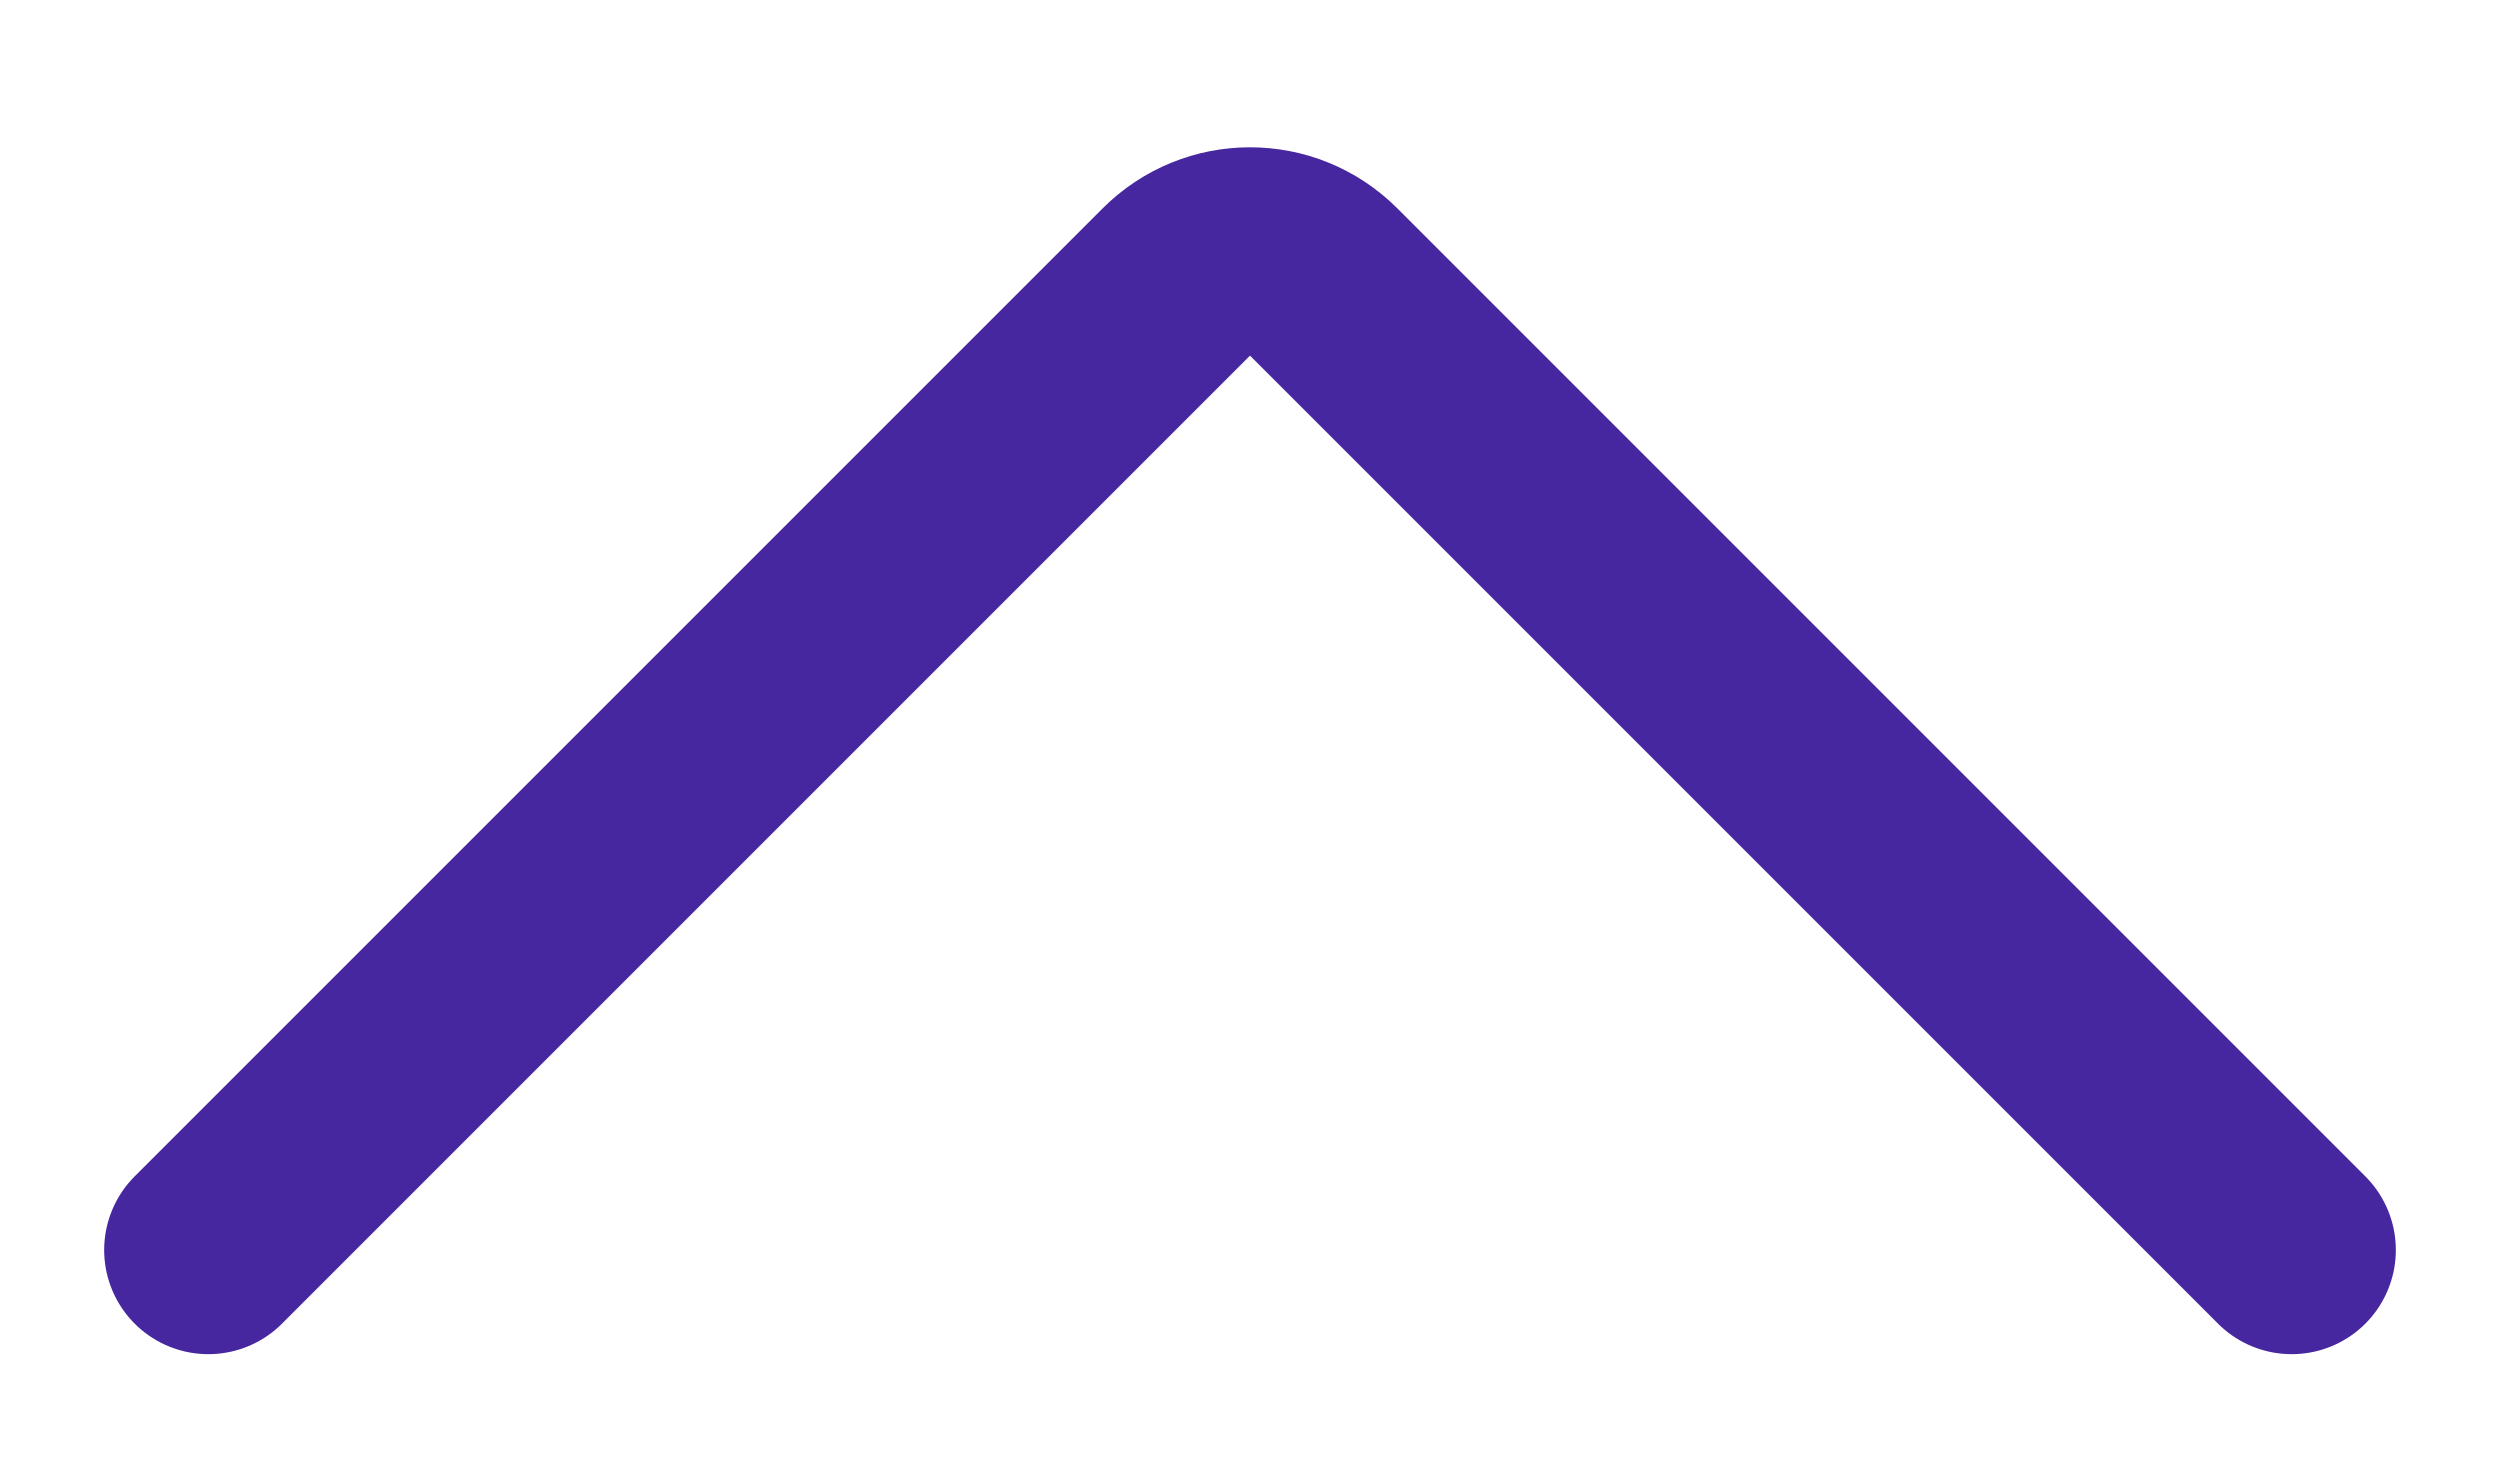
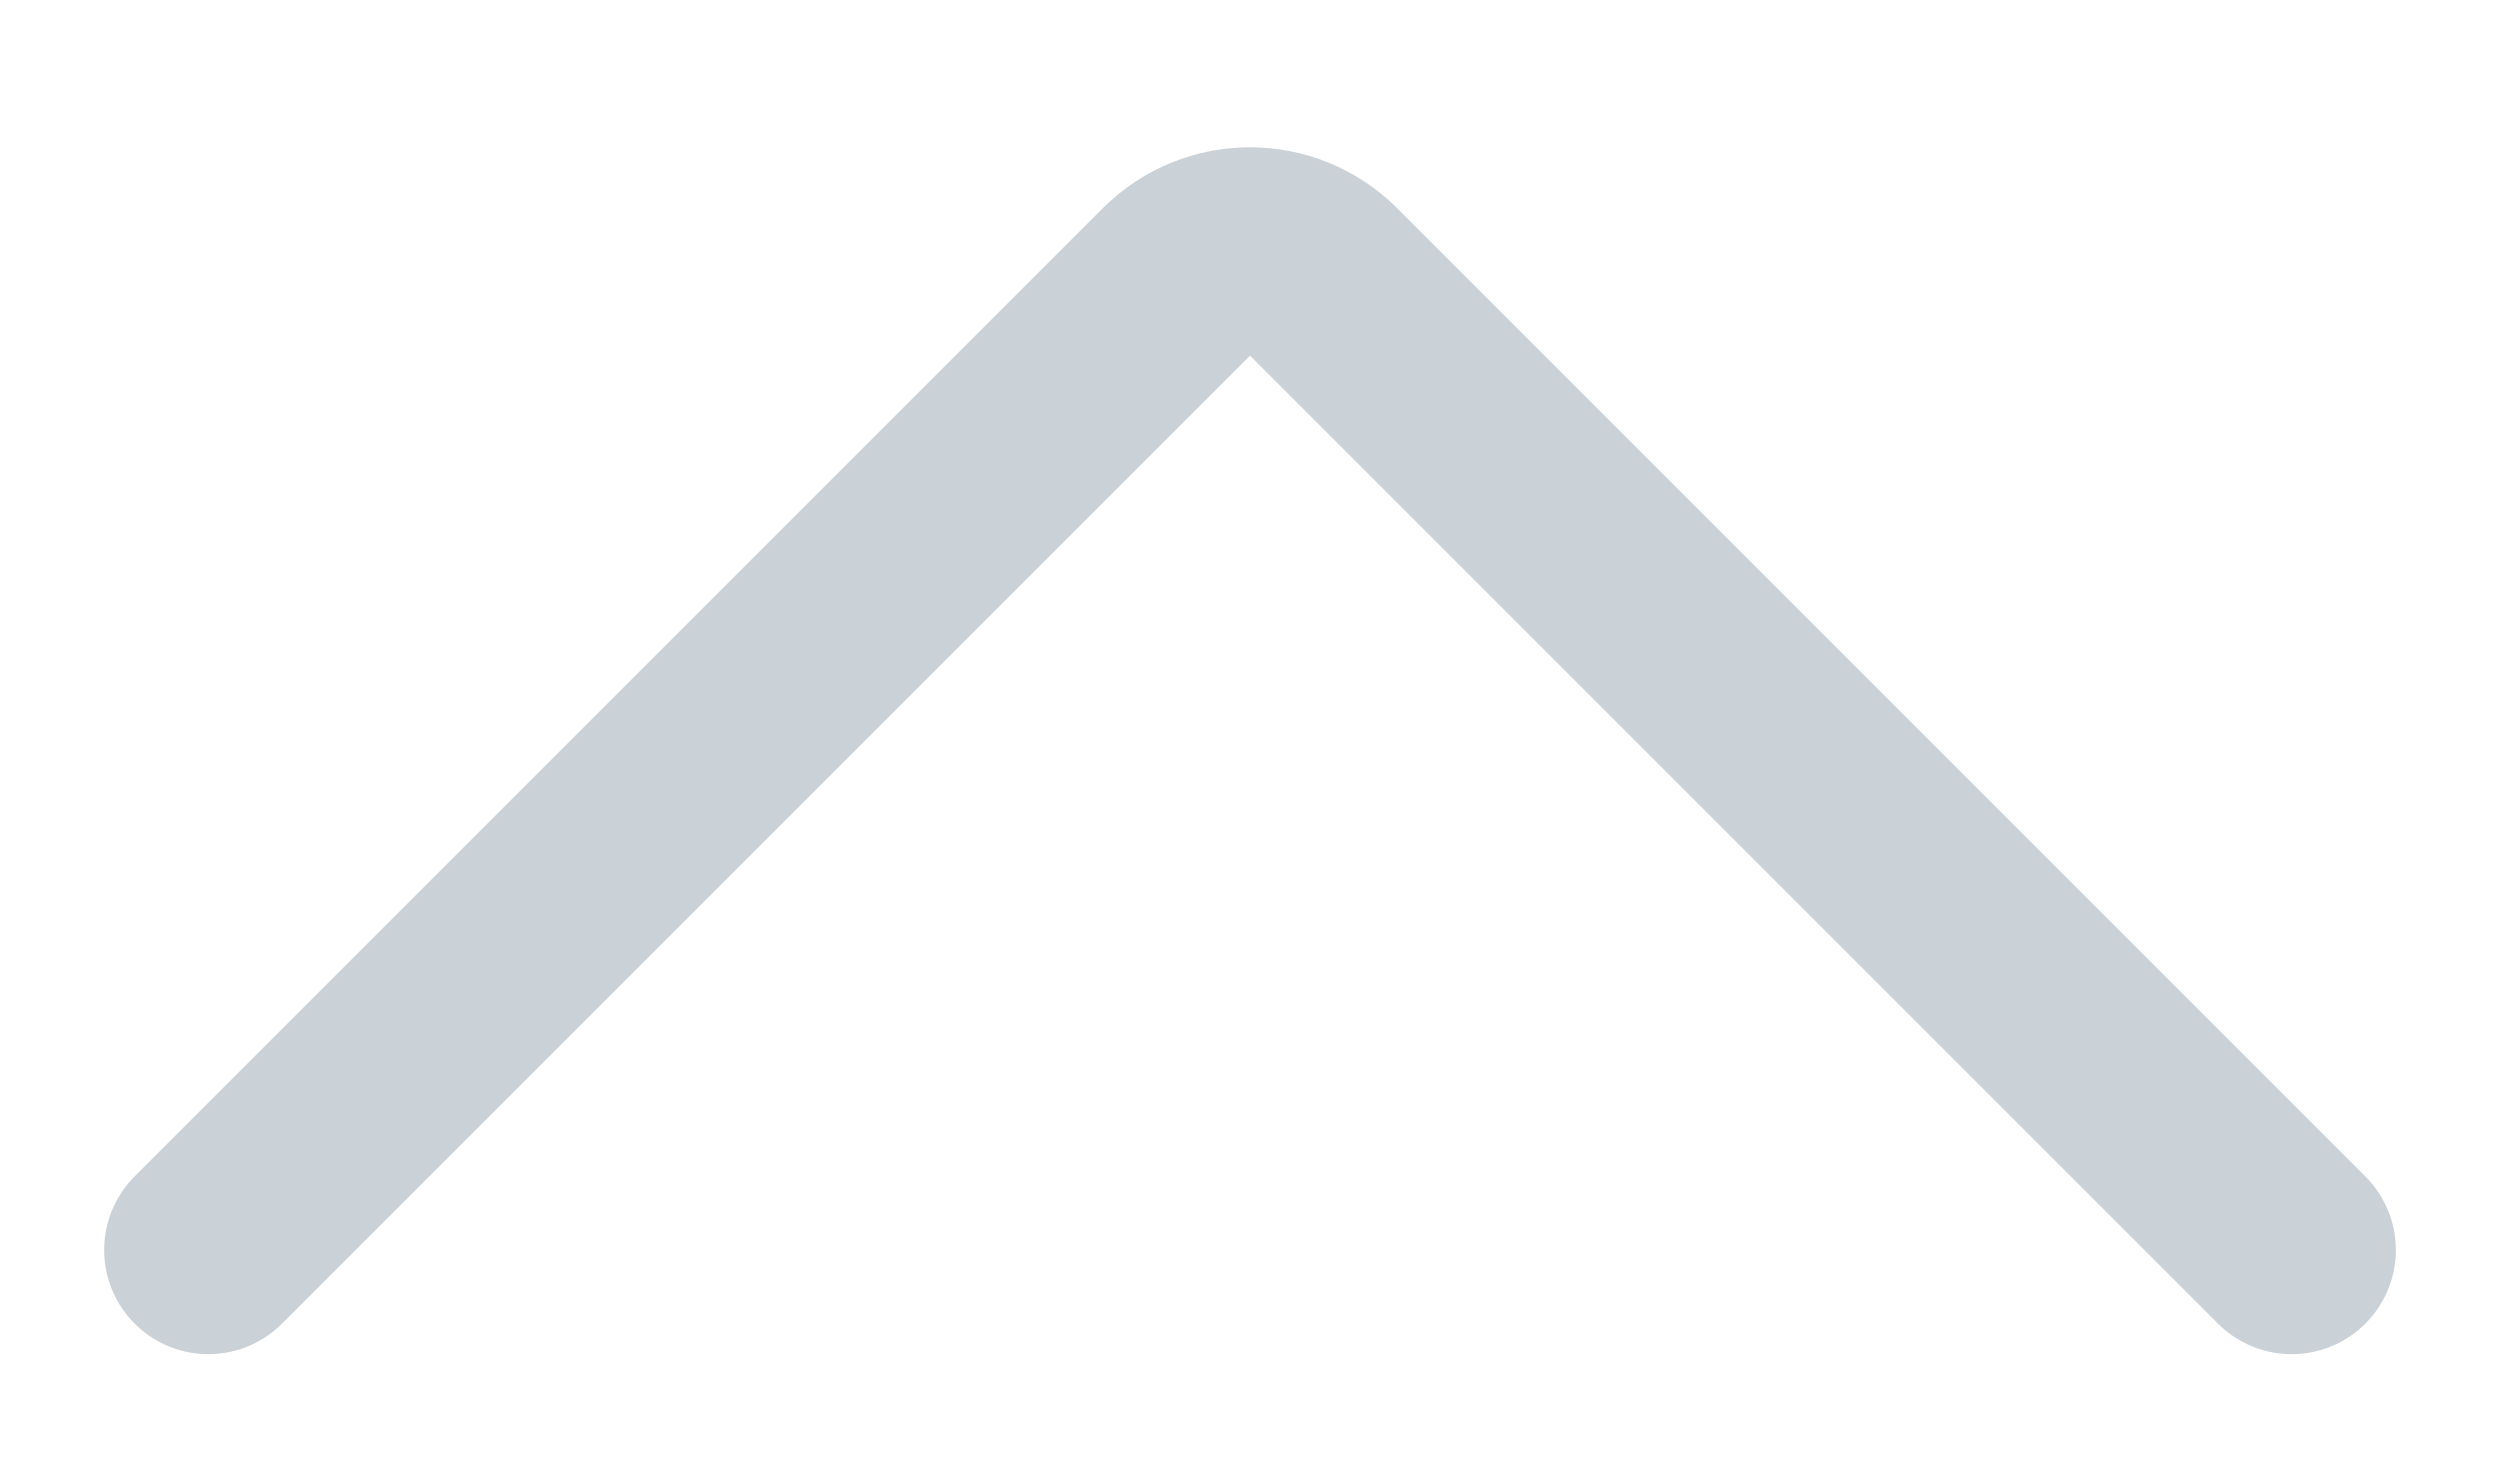
<svg xmlns="http://www.w3.org/2000/svg" width="12" height="7" viewBox="0 0 12 7" fill="none">
-   <path d="M1 6L5.646 1.354C5.842 1.158 6.158 1.158 6.354 1.354L11 6" stroke="#4627A0" stroke-linecap="round" />
+   <path d="M1 6L5.646 1.354C5.842 1.158 6.158 1.158 6.354 1.354L11 6" stroke="#cad1d7" stroke-linecap="round" />
</svg>
